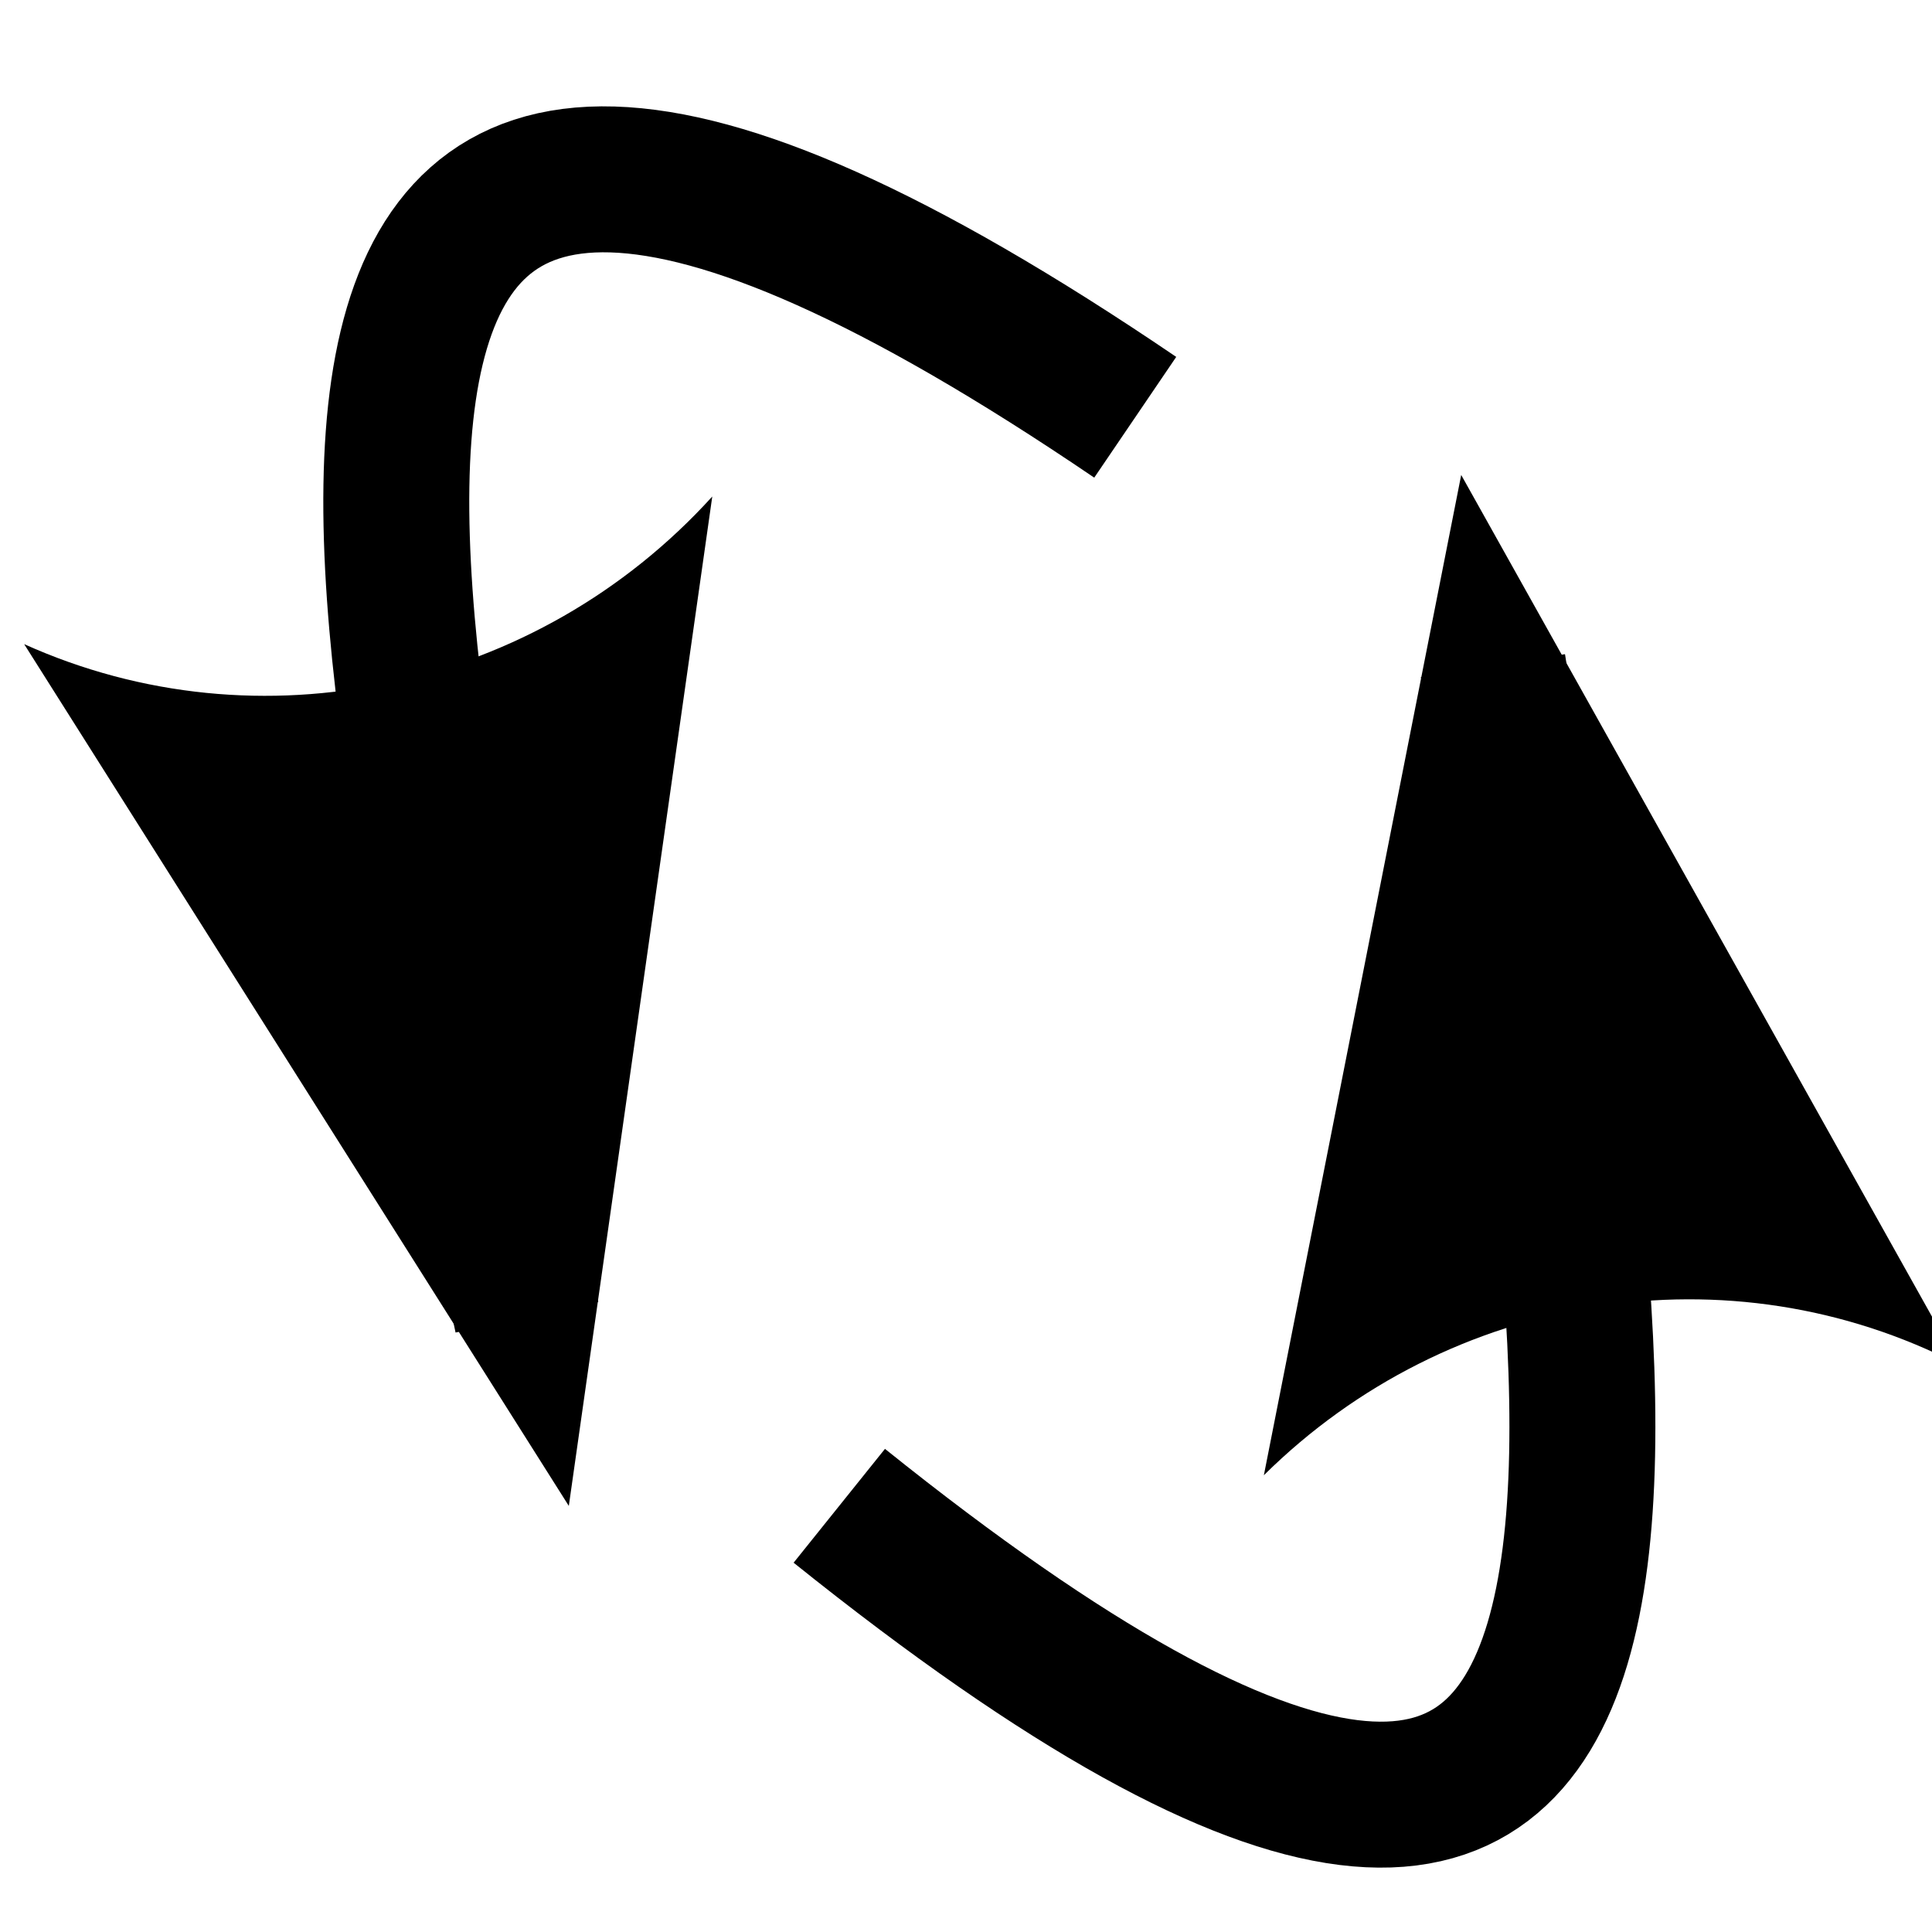
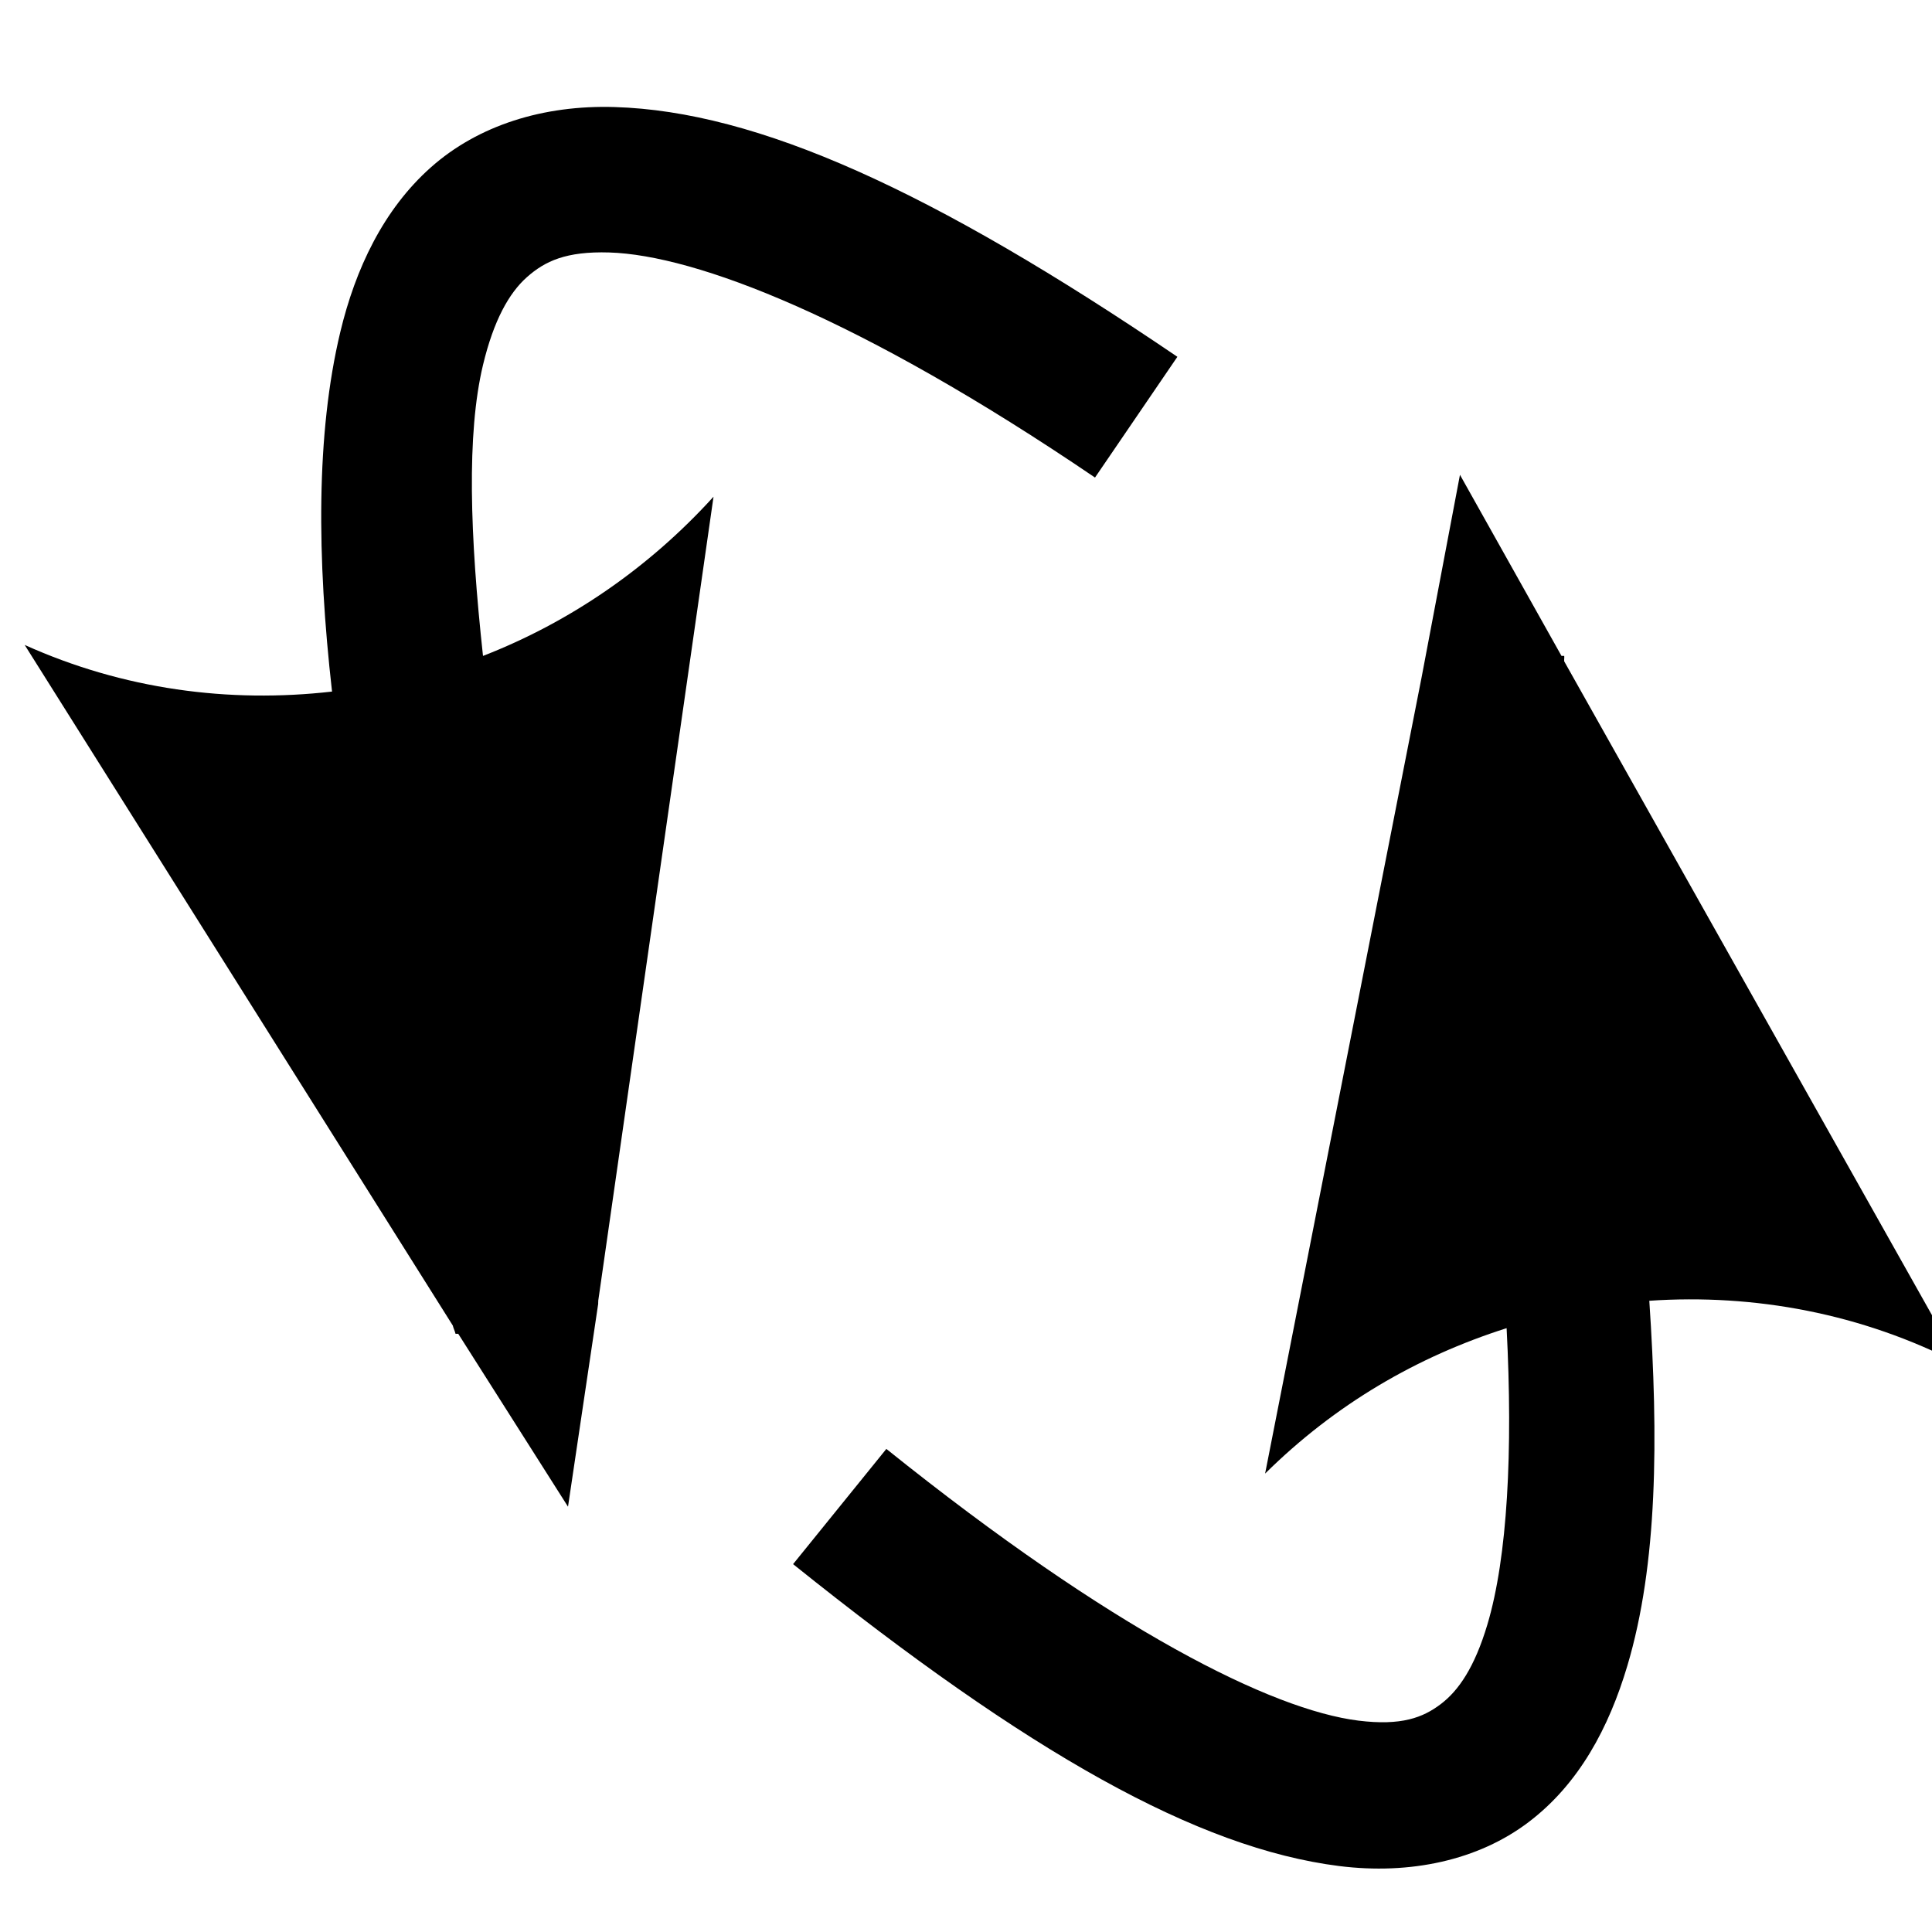
- <svg xmlns="http://www.w3.org/2000/svg" width="22" height="22" id="svg3049" version="1.1">
+ <svg xmlns="http://www.w3.org/2000/svg" version="1.1" width="22" height="22" id="svg3049">
  <defs id="defs3051">
-     <marker orient="auto" refY="0" refX="0" id="Arrow2Mend" style="overflow:visible">
-       <path id="path3882" style="font-size:12px;fill-rule:evenodd;stroke-width:0.625;stroke-linejoin:round" d="M 8.719,4.034 -2.207,0.016 8.719,-4.002 c -1.745,2.372 -1.735,5.617 -6e-7,8.035 z" transform="scale(-0.6,-0.6)" />
+     <marker refX="0" refY="0" orient="auto" id="Arrow2Mend" style="overflow:visible">
+       <path d="M 8.719,4.034 -2.207,0.016 8.719,-4.002 c -1.745,2.372 -1.735,5.617 -6e-7,8.035 z" transform="scale(-0.6,-0.6)" id="path3882" style="font-size:12px;fill-rule:evenodd;stroke-width:0.625;stroke-linejoin:round" />
    </marker>
-     <marker orient="auto" refY="0" refX="0" id="Arrow2Lend" style="overflow:visible">
-       <path id="path3876" style="font-size:12px;fill-rule:evenodd;stroke-width:0.625;stroke-linejoin:round" d="M 8.719,4.034 -2.207,0.016 8.719,-4.002 c -1.745,2.372 -1.735,5.617 -6e-7,8.035 z" transform="matrix(-1.1,0,0,-1.1,-1.1,0)" />
+     <marker refX="0" refY="0" orient="auto" id="Arrow2Lend" style="overflow:visible">
+       <path d="M 8.719,4.034 -2.207,0.016 8.719,-4.002 c -1.745,2.372 -1.735,5.617 -6e-7,8.035 z" transform="matrix(-1.1,0,0,-1.1,-1.1,0)" id="path3876" style="font-size:12px;fill-rule:evenodd;stroke-width:0.625;stroke-linejoin:round" />
    </marker>
-     <marker orient="auto" refY="0" refX="0" id="Arrow2Mend-6" style="overflow:visible">
-       <path id="path3882-8" style="font-size:12px;fill-rule:evenodd;stroke-width:0.625;stroke-linejoin:round" d="M 8.719,4.034 -2.207,0.016 8.719,-4.002 c -1.745,2.372 -1.735,5.617 -6e-7,8.035 z" transform="scale(-0.6,-0.6)" />
+     <marker refX="0" refY="0" orient="auto" id="Arrow2Mend-6" style="overflow:visible">
+       <path d="M 8.719,4.034 -2.207,0.016 8.719,-4.002 c -1.745,2.372 -1.735,5.617 -6e-7,8.035 z" transform="scale(-0.6,-0.6)" id="path3882-8" style="font-size:12px;fill-rule:evenodd;stroke-width:0.625;stroke-linejoin:round" />
    </marker>
  </defs>
-   <g id="layer1" transform="translate(-8.87684,0.0235894)">
-     <path style="fill:none;stroke:#000000;stroke-width:1.662;stroke-linecap:butt;stroke-linejoin:miter;stroke-miterlimit:4;stroke-opacity:1;stroke-dasharray:none;marker-end:url(#Arrow2Mend)" d="M 21.804,4.728 C 10.855,-2.707 13.089,6.637 14.877,14.976" id="path4296" />
-     <path style="fill:none;stroke:#000000;stroke-width:1.662;stroke-linecap:butt;stroke-linejoin:miter;stroke-miterlimit:4;stroke-opacity:1;stroke-dasharray:none;marker-end:url(#Arrow2Mend)" d="m 18.434,17.123 c 10.535,8.454 8.792,-1.079 7.443,-9.567" id="path4296-2" />
+   <g transform="translate(-8.87684,0.0235894)" id="layer1">
+     <g id="g3075">
+       <path d="M 7,1.219 C 6.189,1.194 5.446,1.426 4.906,1.906 4.366,2.386 4.047,3.062 3.875,3.781 3.598,4.939 3.608,6.347 3.781,7.875 2.608,8.009 1.406,7.851 0.281,7.344 l 4.875,7.75 c 0.007,0.032 0.024,0.062 0.031,0.094 l 0.031,0 1.25,1.969 0.344,-2.312 c -0.002,-0.01 0.002,-0.021 0,-0.031 L 8.125,5.656 C 7.384,6.473 6.479,7.089 5.5,7.469 5.351,6.098 5.312,4.943 5.5,4.156 5.621,3.651 5.795,3.338 6,3.156 6.205,2.974 6.446,2.86 6.938,2.875 7.92,2.905 9.788,3.617 12.469,5.438 l 0.938,-1.375 C 10.613,2.166 8.622,1.268 7,1.219 z" transform="translate(8.87684,-0.0235894)" id="path4296" style="font-size:medium;font-style:normal;font-variant:normal;font-weight:normal;font-stretch:normal;text-indent:0;text-align:start;text-decoration:none;line-height:normal;letter-spacing:normal;word-spacing:normal;text-transform:none;direction:ltr;block-progression:tb;writing-mode:lr-tb;text-anchor:start;baseline-shift:baseline;color:#000000;fill:#000000;fill-opacity:1;stroke:none;stroke-width:1.662;marker:none;visibility:visible;display:inline;overflow:visible;enable-background:accumulate;font-family:Sans;-inkscape-font-specification:Sans" />
+     </g>
+     <g id="g3084">
+       <path d="m 16.625,5.406 -0.438,2.312 -1.781,9.062 c 0.799,-0.79 1.731,-1.332 2.75,-1.656 0.073,1.401 0.01,2.609 -0.219,3.375 -0.146,0.489 -0.329,0.753 -0.531,0.906 -0.202,0.153 -0.447,0.249 -0.938,0.188 -0.982,-0.123 -2.792,-1.021 -5.375,-3.094 l -1.062,1.312 c 2.684,2.154 4.607,3.235 6.219,3.438 0.806,0.101 1.581,-0.064 2.156,-0.5 0.575,-0.436 0.915,-1.076 1.125,-1.781 0.345,-1.157 0.355,-2.585 0.25,-4.156 1.196,-0.081 2.419,0.144 3.531,0.719 l -4.5,-8 c -0.003,-0.02 0.003,-0.042 0,-0.062 l -0.031,0 -1.156,-2.062 z" transform="translate(8.87684,-0.0235894)" id="path4296-2" style="font-size:medium;font-style:normal;font-variant:normal;font-weight:normal;font-stretch:normal;text-indent:0;text-align:start;text-decoration:none;line-height:normal;letter-spacing:normal;word-spacing:normal;text-transform:none;direction:ltr;block-progression:tb;writing-mode:lr-tb;text-anchor:start;baseline-shift:baseline;color:#000000;fill:#000000;fill-opacity:1;stroke:none;stroke-width:1.662;marker:none;visibility:visible;display:inline;overflow:visible;enable-background:accumulate;font-family:Sans;-inkscape-font-specification:Sans" />
+     </g>
  </g>
</svg>
